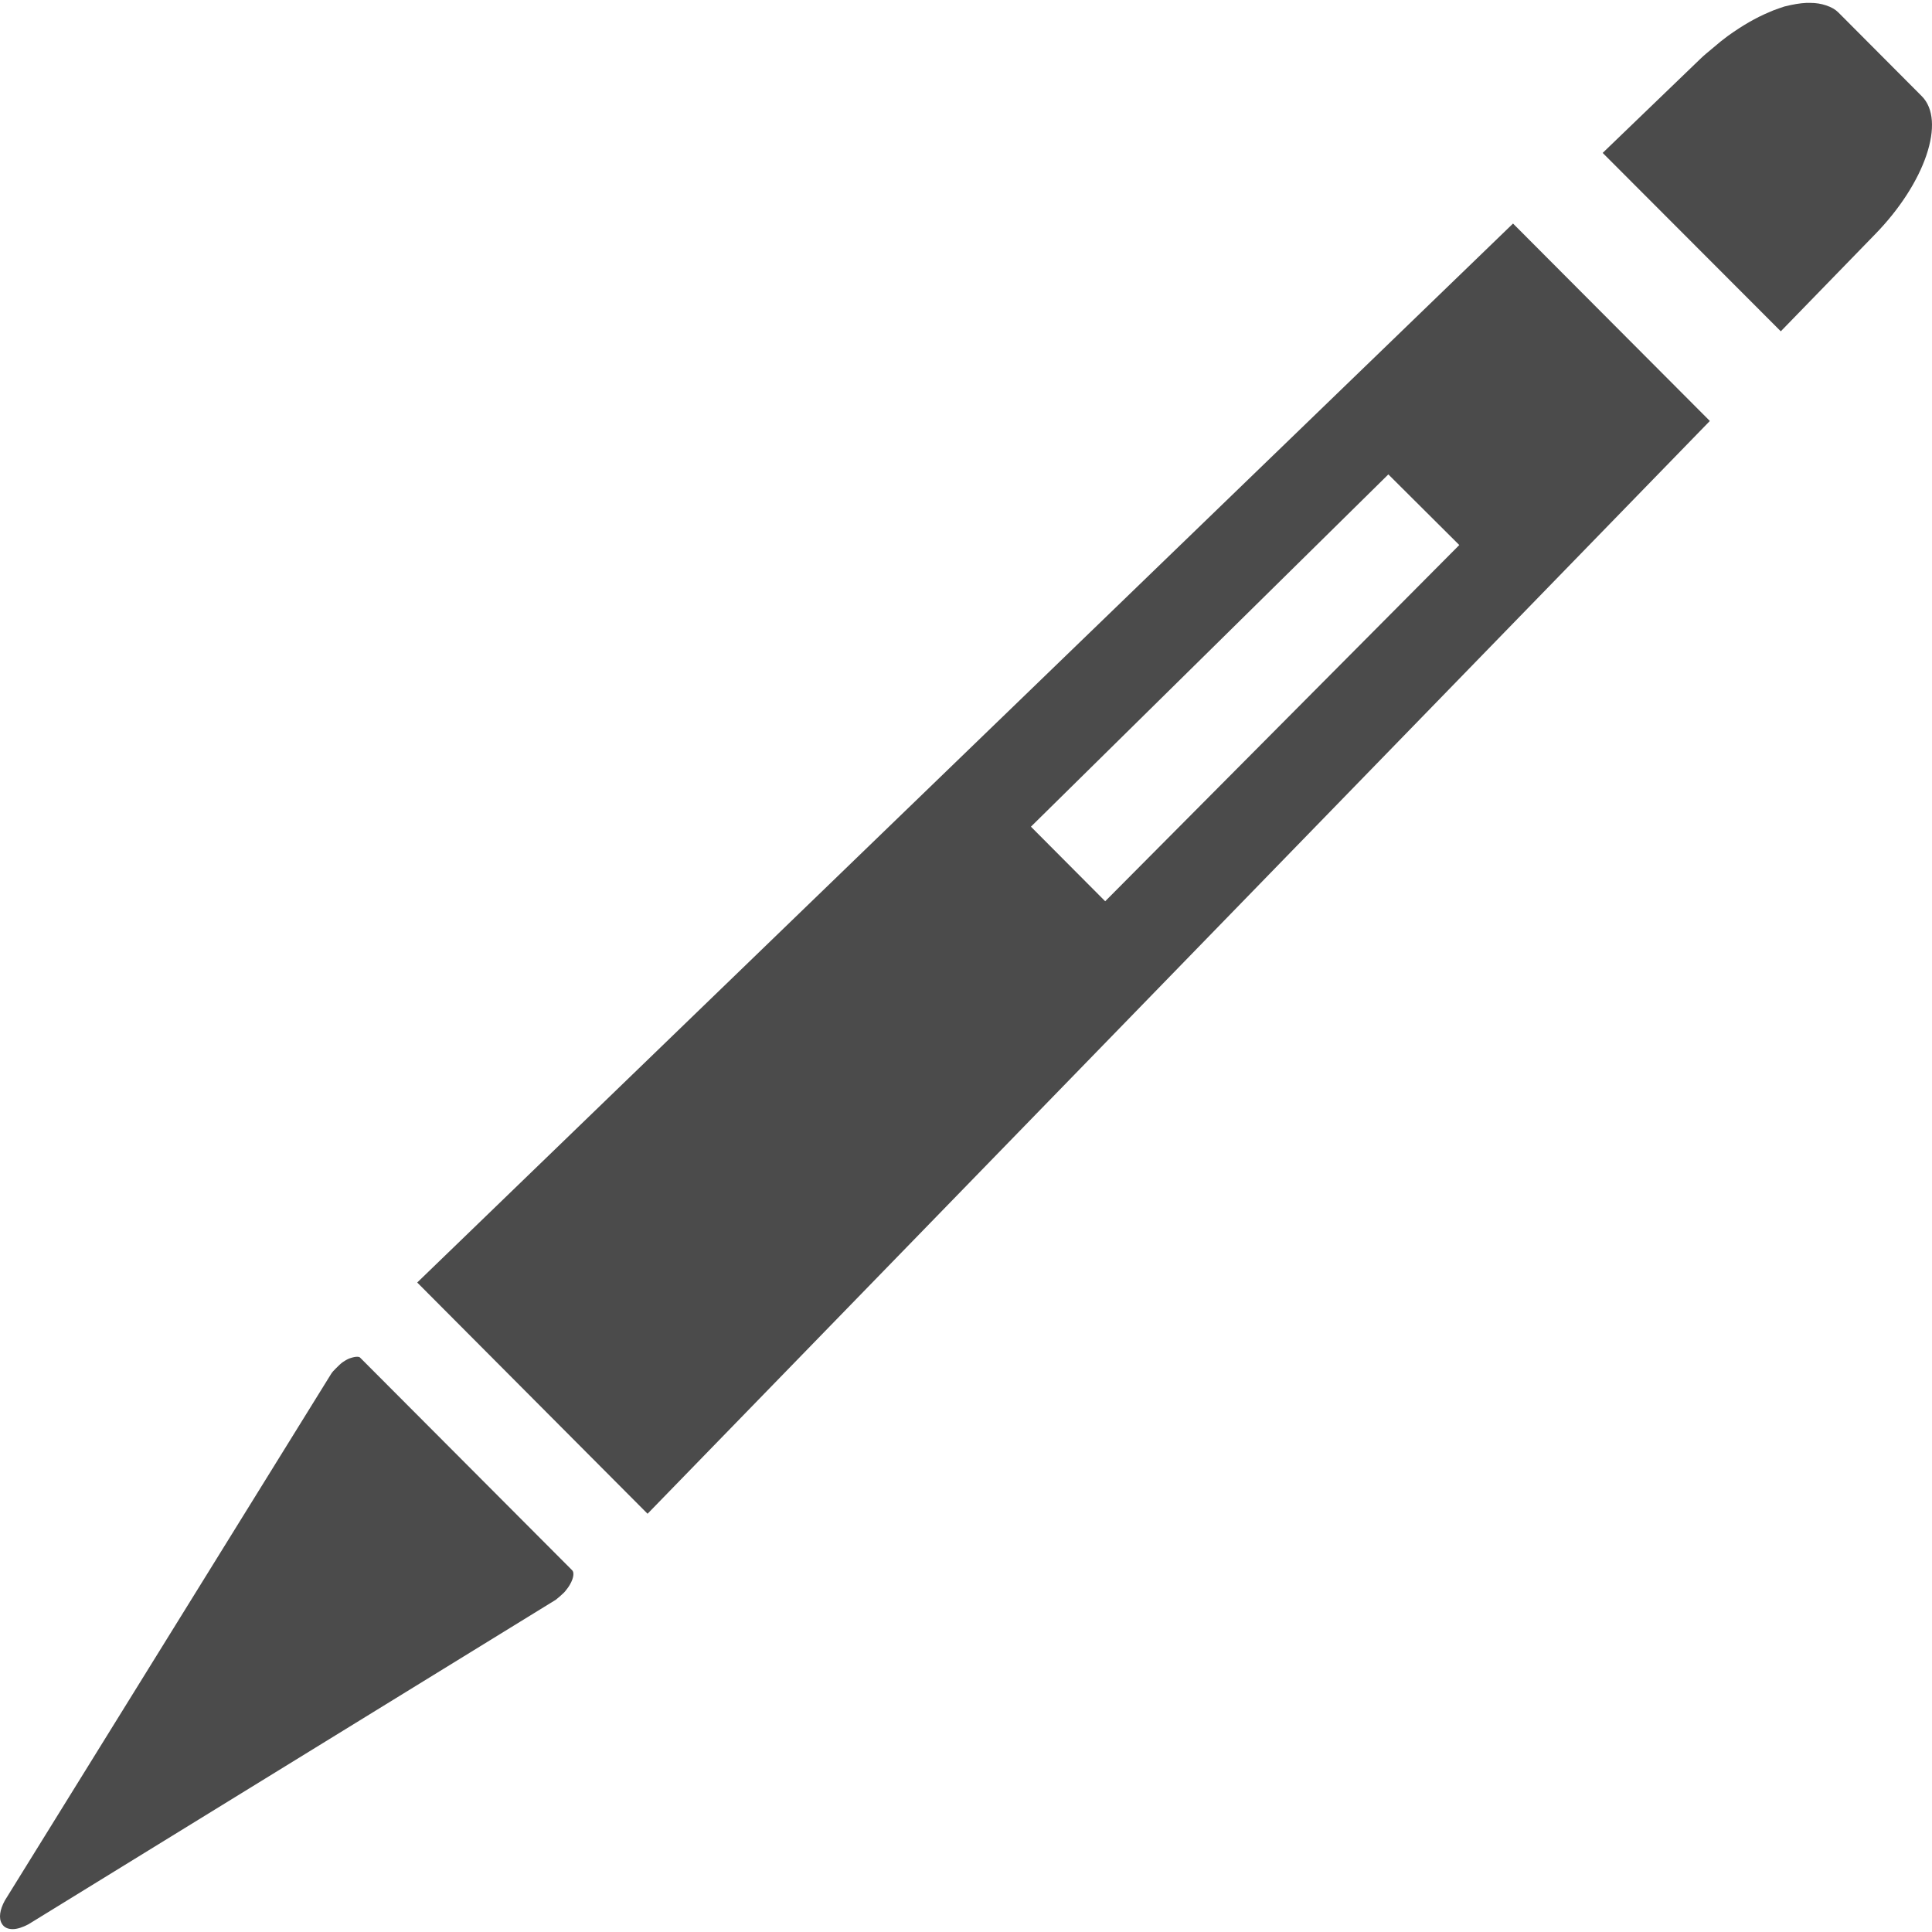
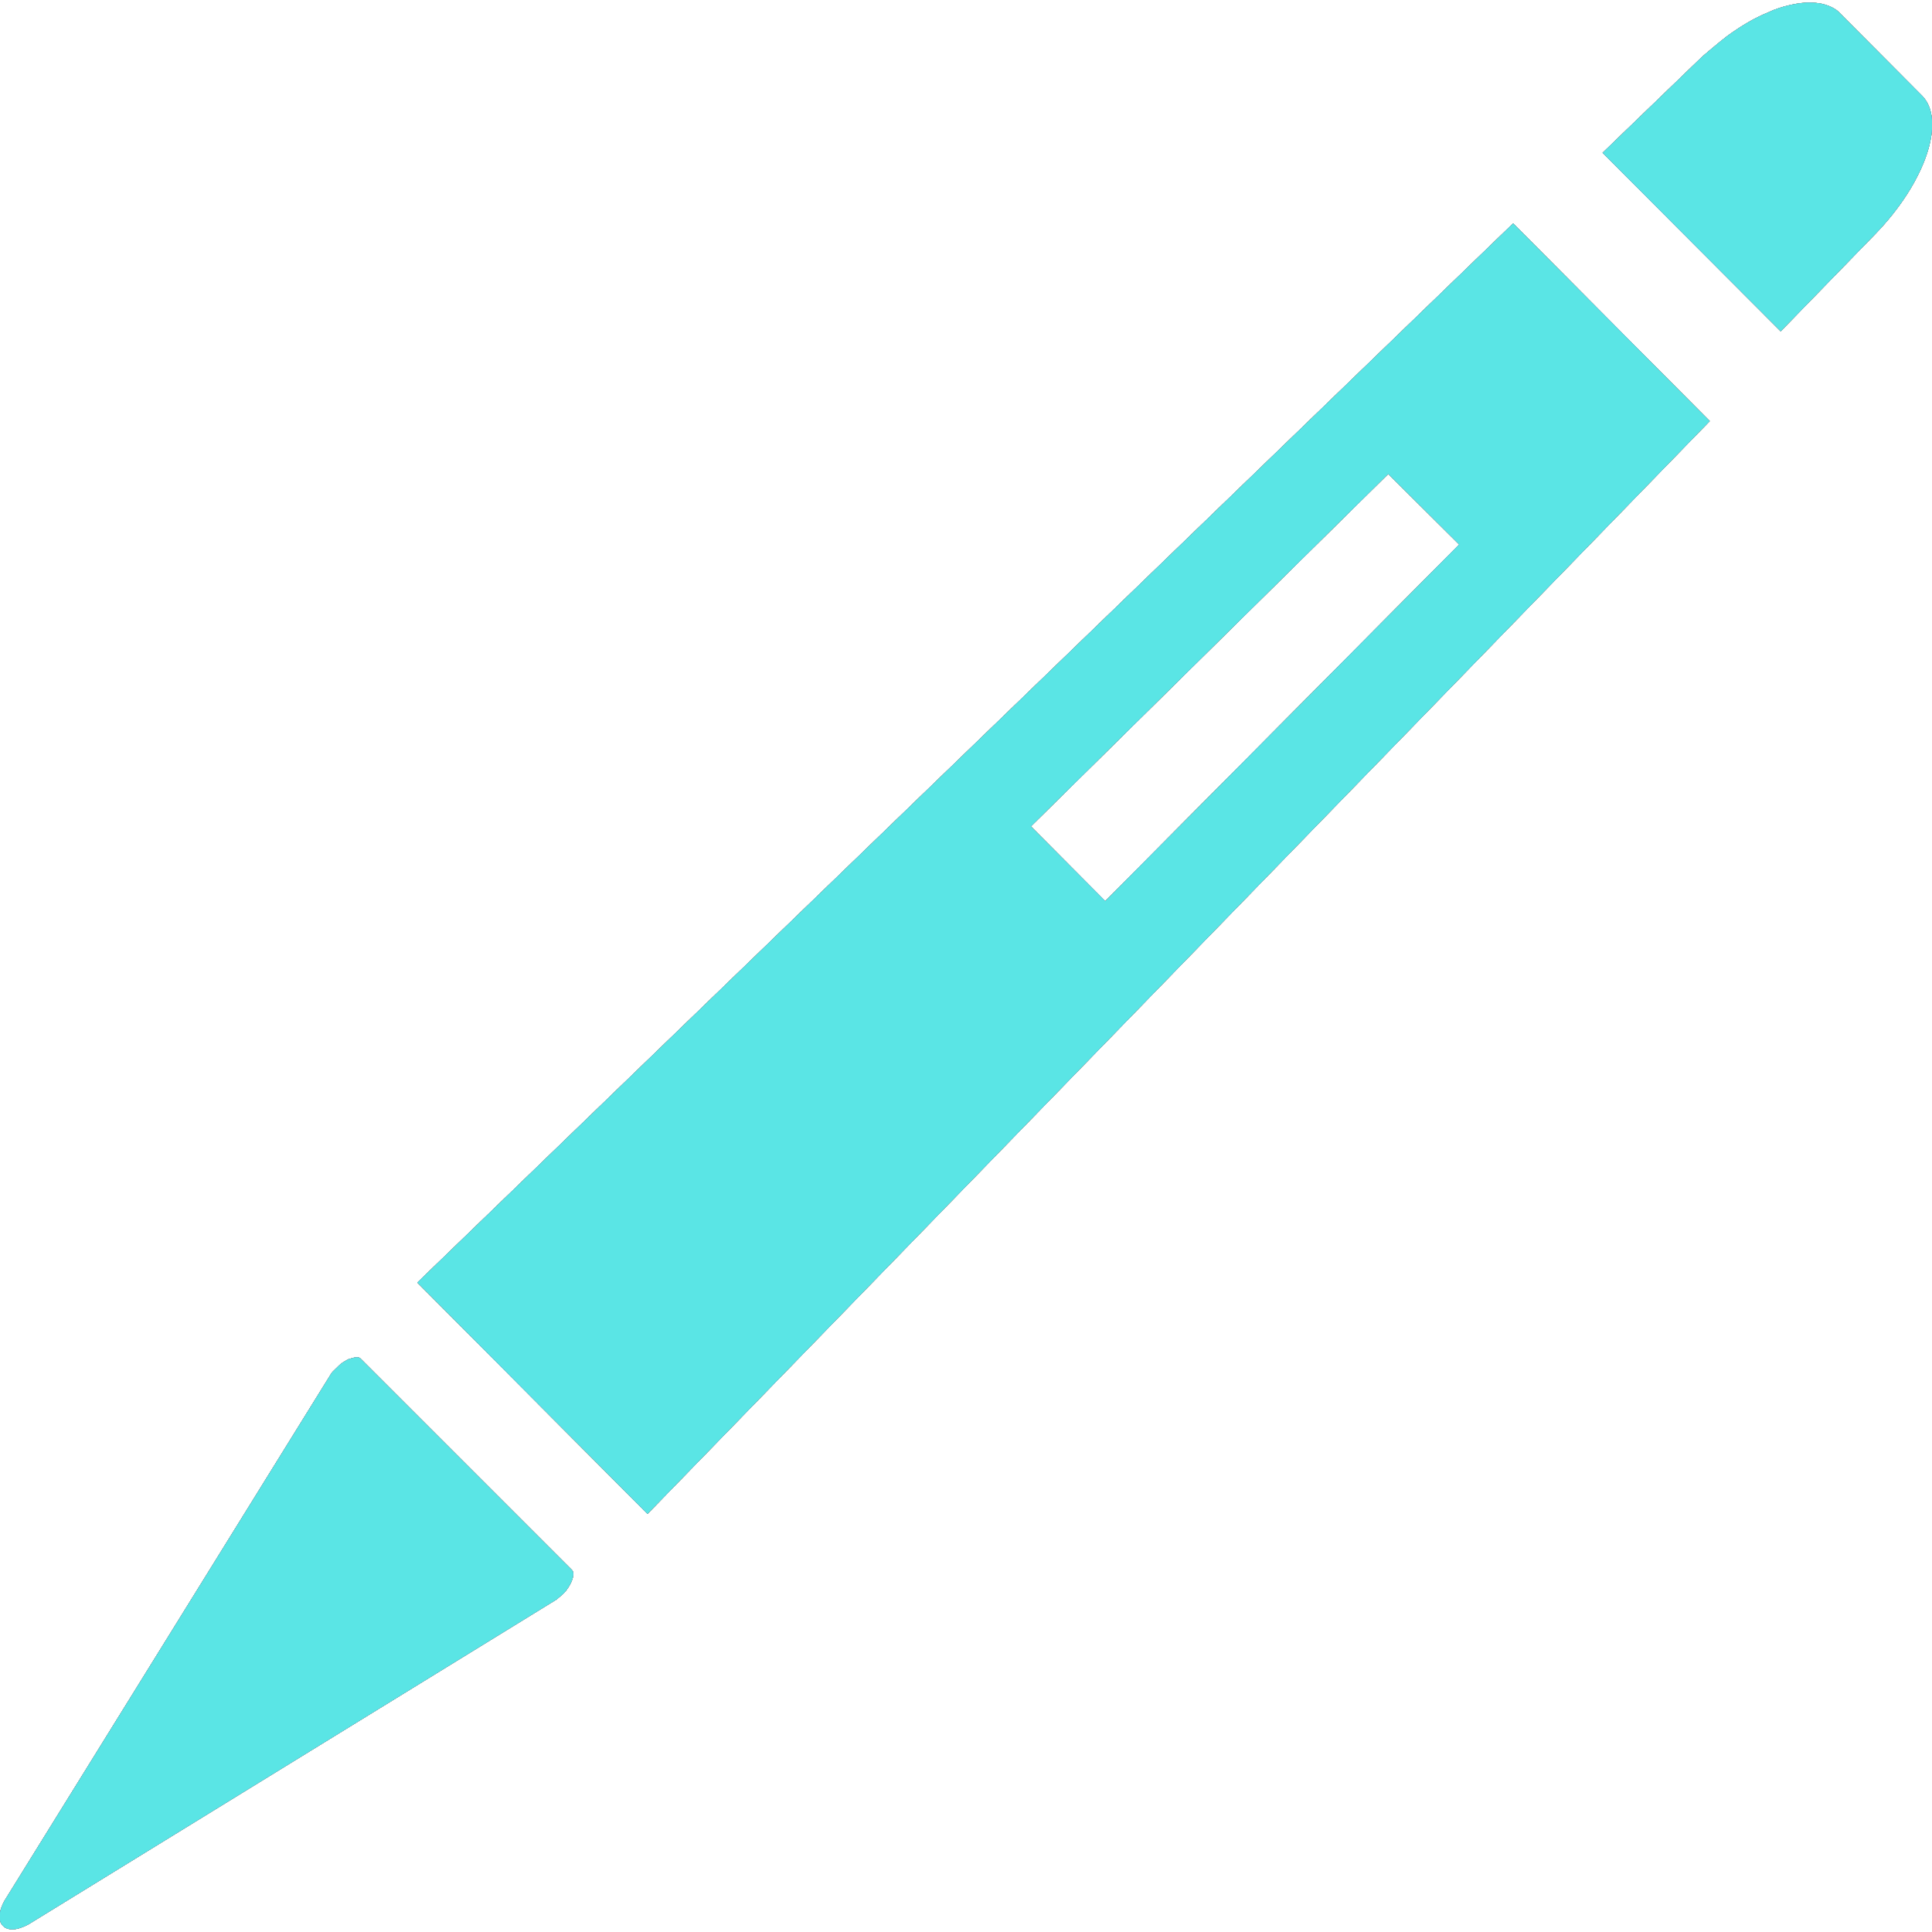
- <svg xmlns="http://www.w3.org/2000/svg" version="1.1" id="_x31_0" x="0px" y="0px" viewBox="0 0 512 512" style="width: 256px; height: 256px; opacity: 1;" xml:space="preserve">
+ <svg xmlns="http://www.w3.org/2000/svg" version="1.1" x="0px" y="0px" width="512px" height="512px" viewBox="0 0 512 512" style="enable-background:new 0 0 512 512;" xml:space="preserve">
  <style type="text/css">
- 	.st0{fill:#374149;}
+ 	.st0{fill:#4B4B4B;}
+ 	.st1{fill:#EF5454;}
+ 	.st2{fill:#56ED63;}
+ 	.st3{fill:#EAD557;}
+ 	.st4{fill:#5858E8;}
+ 	.st5{fill:#5AE5E5;}
</style>
-   <g>
-     <path class="st0" d="M151.611,416.118c0.718,0.722,0.32,2.562-1.043,4.562c-0.637,0.879-1.039,1.359-1.519,1.758l-0.798,0.723   c-0.32,0.238-0.64,0.558-0.961,0.797L7.531,509.957c-1.52,0.801-2.961,1.281-4.16,1.281c-1.359,0-2.321-0.48-2.879-1.441   c-0.879-1.438-0.558-3.68,0.801-6.161L87.69,364.2c0.32-0.562,0.801-1.039,1.359-1.602c0.723-0.718,1.203-1.199,1.762-1.602   c0.962-0.636,1.442-0.878,1.918-1.038c0.961-0.321,1.442-0.398,1.922-0.398c0.398,0,0.719,0.078,0.879,0.32L151.611,416.118z" style="fill: rgb(75, 75, 75);" />
-     <path class="st0" d="M400.968,59.242l-290.4,280.638l61.042,61.281l281.517-289.598L400.968,59.242z M292.887,238.842   l-19.68-19.762l94.722-93.358l18.797,18.718L292.887,238.842z" style="fill: rgb(75, 75, 75);" />
-     <path class="st0" d="M496.885,62.121l-24.957,25.68l-47.202-47.277l25.839-24.883c0.961-0.957,2.082-1.839,3.122-2.718   c1.762-1.519,2.961-2.481,4.16-3.359c4-2.879,7.519-4.879,10.961-6.32l1.121-0.481c1.039-0.398,2-0.718,2.957-1.039   c2.242-0.558,4.082-0.878,5.84-0.961h0.961c1.602,0,2.961,0.238,4.16,0.641c1.52,0.48,2.559,1.121,3.36,1.918l22.082,22.164   C515.767,31.962,510.248,48.442,496.885,62.121z" style="fill: rgb(75, 75, 75);" />
+   <g id="_x31_0">
+     <g>
+       <path class="st0" d="M151.6,416.1c0.7,0.7,0.3,2.6-1,4.6c-0.6,0.9-1,1.4-1.5,1.8l-0.8,0.7c-0.3,0.2-0.6,0.6-1,0.8L7.5,510    c-1.5,0.8-3,1.3-4.2,1.3c-1.4,0-2.3-0.5-2.9-1.4c-0.9-1.4-0.6-3.7,0.8-6.2l86.4-139.4c0.3-0.6,0.8-1,1.4-1.6    c0.7-0.7,1.2-1.2,1.8-1.6c1-0.6,1.4-0.9,1.9-1c1-0.3,1.4-0.4,1.9-0.4c0.4,0,0.7,0.1,0.9,0.3L151.6,416.1z" />
+       <path class="st0" d="M401,59.2L110.6,339.9l61,61.3l281.5-289.6L401,59.2z M292.9,238.8l-19.7-19.8l94.7-93.4l18.8,18.7    L292.9,238.8z" />
+       <path class="st0" d="M496.9,62.1l-25,25.7l-47.2-47.3l25.8-24.9c1-1,2.1-1.8,3.1-2.7c1.8-1.5,3-2.5,4.2-3.4c4-2.9,7.5-4.9,11-6.3    l1.1-0.5c1-0.4,2-0.7,3-1c2.2-0.6,4.1-0.9,5.8-1h1c1.6,0,3,0.2,4.2,0.6c1.5,0.5,2.6,1.1,3.4,1.9l22.1,22.2    C515.8,32,510.2,48.4,496.9,62.1z" />
+     </g>
+   </g>
+   <g id="レイヤー_2">
+     <g>
+       <path class="st1" d="M151.6,416.1c0.7,0.7,0.3,2.6-1,4.6c-0.6,0.9-1,1.4-1.5,1.8l-0.8,0.7c-0.3,0.2-0.6,0.6-1,0.8L7.5,510    c-1.5,0.8-3,1.3-4.2,1.3c-1.4,0-2.3-0.5-2.9-1.4c-0.9-1.4-0.6-3.7,0.8-6.2l86.4-139.4c0.3-0.6,0.8-1,1.4-1.6    c0.7-0.7,1.2-1.2,1.8-1.6c1-0.6,1.4-0.9,1.9-1c1-0.3,1.4-0.4,1.9-0.4c0.4,0,0.7,0.1,0.9,0.3L151.6,416.1z" />
+       <path class="st1" d="M401,59.2L110.6,339.9l61,61.3l281.5-289.6L401,59.2z M292.9,238.8l-19.7-19.8l94.7-93.4l18.8,18.7    L292.9,238.8z" />
+       <path class="st1" d="M496.9,62.1l-25,25.7l-47.2-47.3l25.8-24.9c1-1,2.1-1.8,3.1-2.7c1.8-1.5,3-2.5,4.2-3.4c4-2.9,7.5-4.9,11-6.3    l1.1-0.5c1-0.4,2-0.7,3-1c2.2-0.6,4.1-0.9,5.8-1h1c1.6,0,3,0.2,4.2,0.6c1.5,0.5,2.6,1.1,3.4,1.9l22.1,22.2    C515.8,32,510.2,48.4,496.9,62.1z" />
+     </g>
+   </g>
+   <g id="レイヤー_3">
+     <g>
+       <path class="st2" d="M151.6,416.1c0.7,0.7,0.3,2.6-1,4.6c-0.6,0.9-1,1.4-1.5,1.8l-0.8,0.7c-0.3,0.2-0.6,0.6-1,0.8L7.5,510    c-1.5,0.8-3,1.3-4.2,1.3c-1.4,0-2.3-0.5-2.9-1.4c-0.9-1.4-0.6-3.7,0.8-6.2l86.4-139.4c0.3-0.6,0.8-1,1.4-1.6    c0.7-0.7,1.2-1.2,1.8-1.6c1-0.6,1.4-0.9,1.9-1c1-0.3,1.4-0.4,1.9-0.4c0.4,0,0.7,0.1,0.9,0.3L151.6,416.1z" />
+       <path class="st2" d="M401,59.2L110.6,339.9l61,61.3l281.5-289.6L401,59.2z M292.9,238.8l-19.7-19.8l94.7-93.4l18.8,18.7    L292.9,238.8z" />
+       <path class="st2" d="M496.9,62.1l-25,25.7l-47.2-47.3l25.8-24.9c1-1,2.1-1.8,3.1-2.7c1.8-1.5,3-2.5,4.2-3.4c4-2.9,7.5-4.9,11-6.3    l1.1-0.5c1-0.4,2-0.7,3-1c2.2-0.6,4.1-0.9,5.8-1h1c1.6,0,3,0.2,4.2,0.6c1.5,0.5,2.6,1.1,3.4,1.9l22.1,22.2    C515.8,32,510.2,48.4,496.9,62.1z" />
+     </g>
+   </g>
+   <g id="レイヤー_4">
+     <g>
+       <path class="st3" d="M151.6,416.1c0.7,0.7,0.3,2.6-1,4.6c-0.6,0.9-1,1.4-1.5,1.8l-0.8,0.7c-0.3,0.2-0.6,0.6-1,0.8L7.5,510    c-1.5,0.8-3,1.3-4.2,1.3c-1.4,0-2.3-0.5-2.9-1.4c-0.9-1.4-0.6-3.7,0.8-6.2l86.4-139.4c0.3-0.6,0.8-1,1.4-1.6    c0.7-0.7,1.2-1.2,1.8-1.6c1-0.6,1.4-0.9,1.9-1c1-0.3,1.4-0.4,1.9-0.4c0.4,0,0.7,0.1,0.9,0.3L151.6,416.1z" />
+       <path class="st3" d="M401,59.2L110.6,339.9l61,61.3l281.5-289.6L401,59.2z M292.9,238.8l-19.7-19.8l94.7-93.4l18.8,18.7    L292.9,238.8z" />
+       <path class="st3" d="M496.9,62.1l-25,25.7l-47.2-47.3l25.8-24.9c1-1,2.1-1.8,3.1-2.7c1.8-1.5,3-2.5,4.2-3.4c4-2.9,7.5-4.9,11-6.3    l1.1-0.5c1-0.4,2-0.7,3-1c2.2-0.6,4.1-0.9,5.8-1h1c1.6,0,3,0.2,4.2,0.6c1.5,0.5,2.6,1.1,3.4,1.9l22.1,22.2    C515.8,32,510.2,48.4,496.9,62.1z" />
+     </g>
+   </g>
+   <g id="レイヤー_5">
+     <g>
+       <path class="st4" d="M151.6,416.1c0.7,0.7,0.3,2.6-1,4.6c-0.6,0.9-1,1.4-1.5,1.8l-0.8,0.7c-0.3,0.2-0.6,0.6-1,0.8L7.5,510    c-1.5,0.8-3,1.3-4.2,1.3c-1.4,0-2.3-0.5-2.9-1.4c-0.9-1.4-0.6-3.7,0.8-6.2l86.4-139.4c0.3-0.6,0.8-1,1.4-1.6    c0.7-0.7,1.2-1.2,1.8-1.6c1-0.6,1.4-0.9,1.9-1c1-0.3,1.4-0.4,1.9-0.4c0.4,0,0.7,0.1,0.9,0.3L151.6,416.1z" />
+       <path class="st4" d="M401,59.2L110.6,339.9l61,61.3l281.5-289.6L401,59.2z M292.9,238.8l-19.7-19.8l94.7-93.4l18.8,18.7    L292.9,238.8z" />
+       <path class="st4" d="M496.9,62.1l-25,25.7l-47.2-47.3l25.8-24.9c1-1,2.1-1.8,3.1-2.7c1.8-1.5,3-2.5,4.2-3.4c4-2.9,7.5-4.9,11-6.3    l1.1-0.5c1-0.4,2-0.7,3-1c2.2-0.6,4.1-0.9,5.8-1h1c1.6,0,3,0.2,4.2,0.6c1.5,0.5,2.6,1.1,3.4,1.9l22.1,22.2    C515.8,32,510.2,48.4,496.9,62.1z" />
+     </g>
+   </g>
+   <g id="レイヤー_6">
+     <g>
+       <path class="st5" d="M151.6,416.1c0.7,0.7,0.3,2.6-1,4.6c-0.6,0.9-1,1.4-1.5,1.8l-0.8,0.7c-0.3,0.2-0.6,0.6-1,0.8L7.5,510    c-1.5,0.8-3,1.3-4.2,1.3c-1.4,0-2.3-0.5-2.9-1.4c-0.9-1.4-0.6-3.7,0.8-6.2l86.4-139.4c0.3-0.6,0.8-1,1.4-1.6    c0.7-0.7,1.2-1.2,1.8-1.6c1-0.6,1.4-0.9,1.9-1c1-0.3,1.4-0.4,1.9-0.4c0.4,0,0.7,0.1,0.9,0.3L151.6,416.1z" />
+       <path class="st5" d="M401,59.2L110.6,339.9l61,61.3l281.5-289.6L401,59.2z M292.9,238.8l-19.7-19.8l94.7-93.4l18.8,18.7    L292.9,238.8z" />
+       <path class="st5" d="M496.9,62.1l-25,25.7l-47.2-47.3l25.8-24.9c1-1,2.1-1.8,3.1-2.7c1.8-1.5,3-2.5,4.2-3.4c4-2.9,7.5-4.9,11-6.3    l1.1-0.5c1-0.4,2-0.7,3-1c2.2-0.6,4.1-0.9,5.8-1h1c1.6,0,3,0.2,4.2,0.6c1.5,0.5,2.6,1.1,3.4,1.9l22.1,22.2    C515.8,32,510.2,48.4,496.9,62.1z" />
+     </g>
  </g>
</svg>
